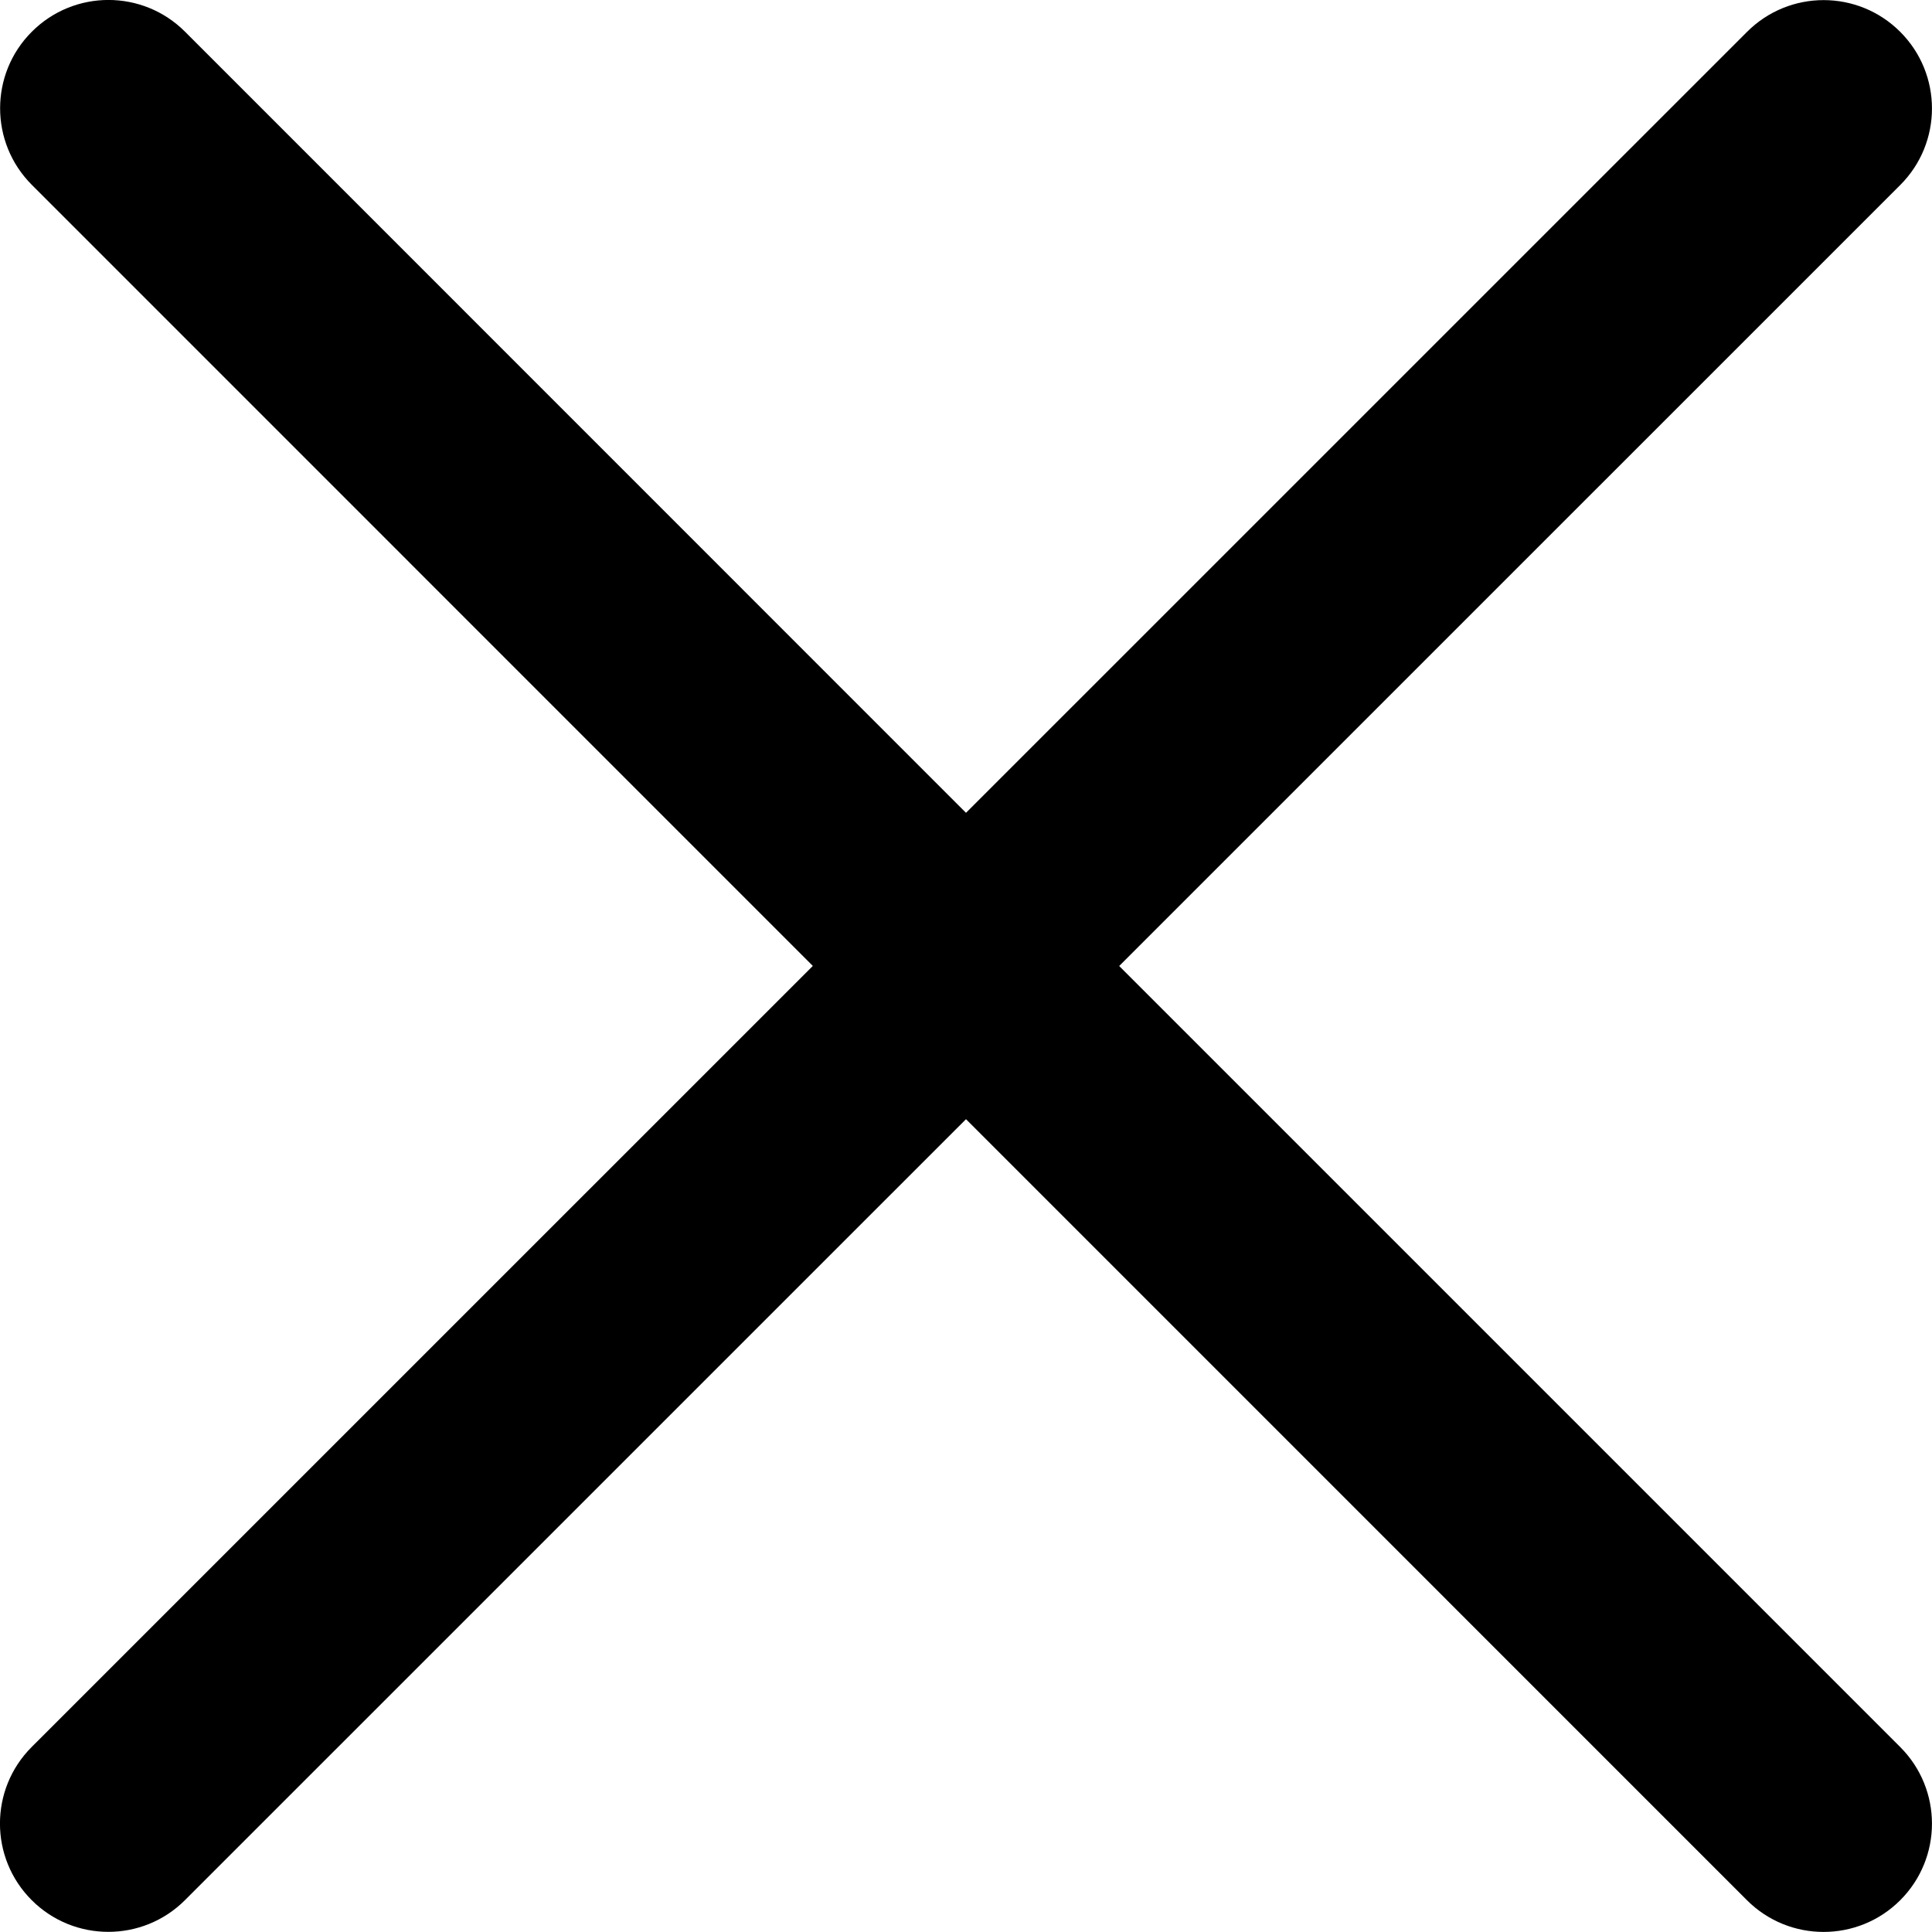
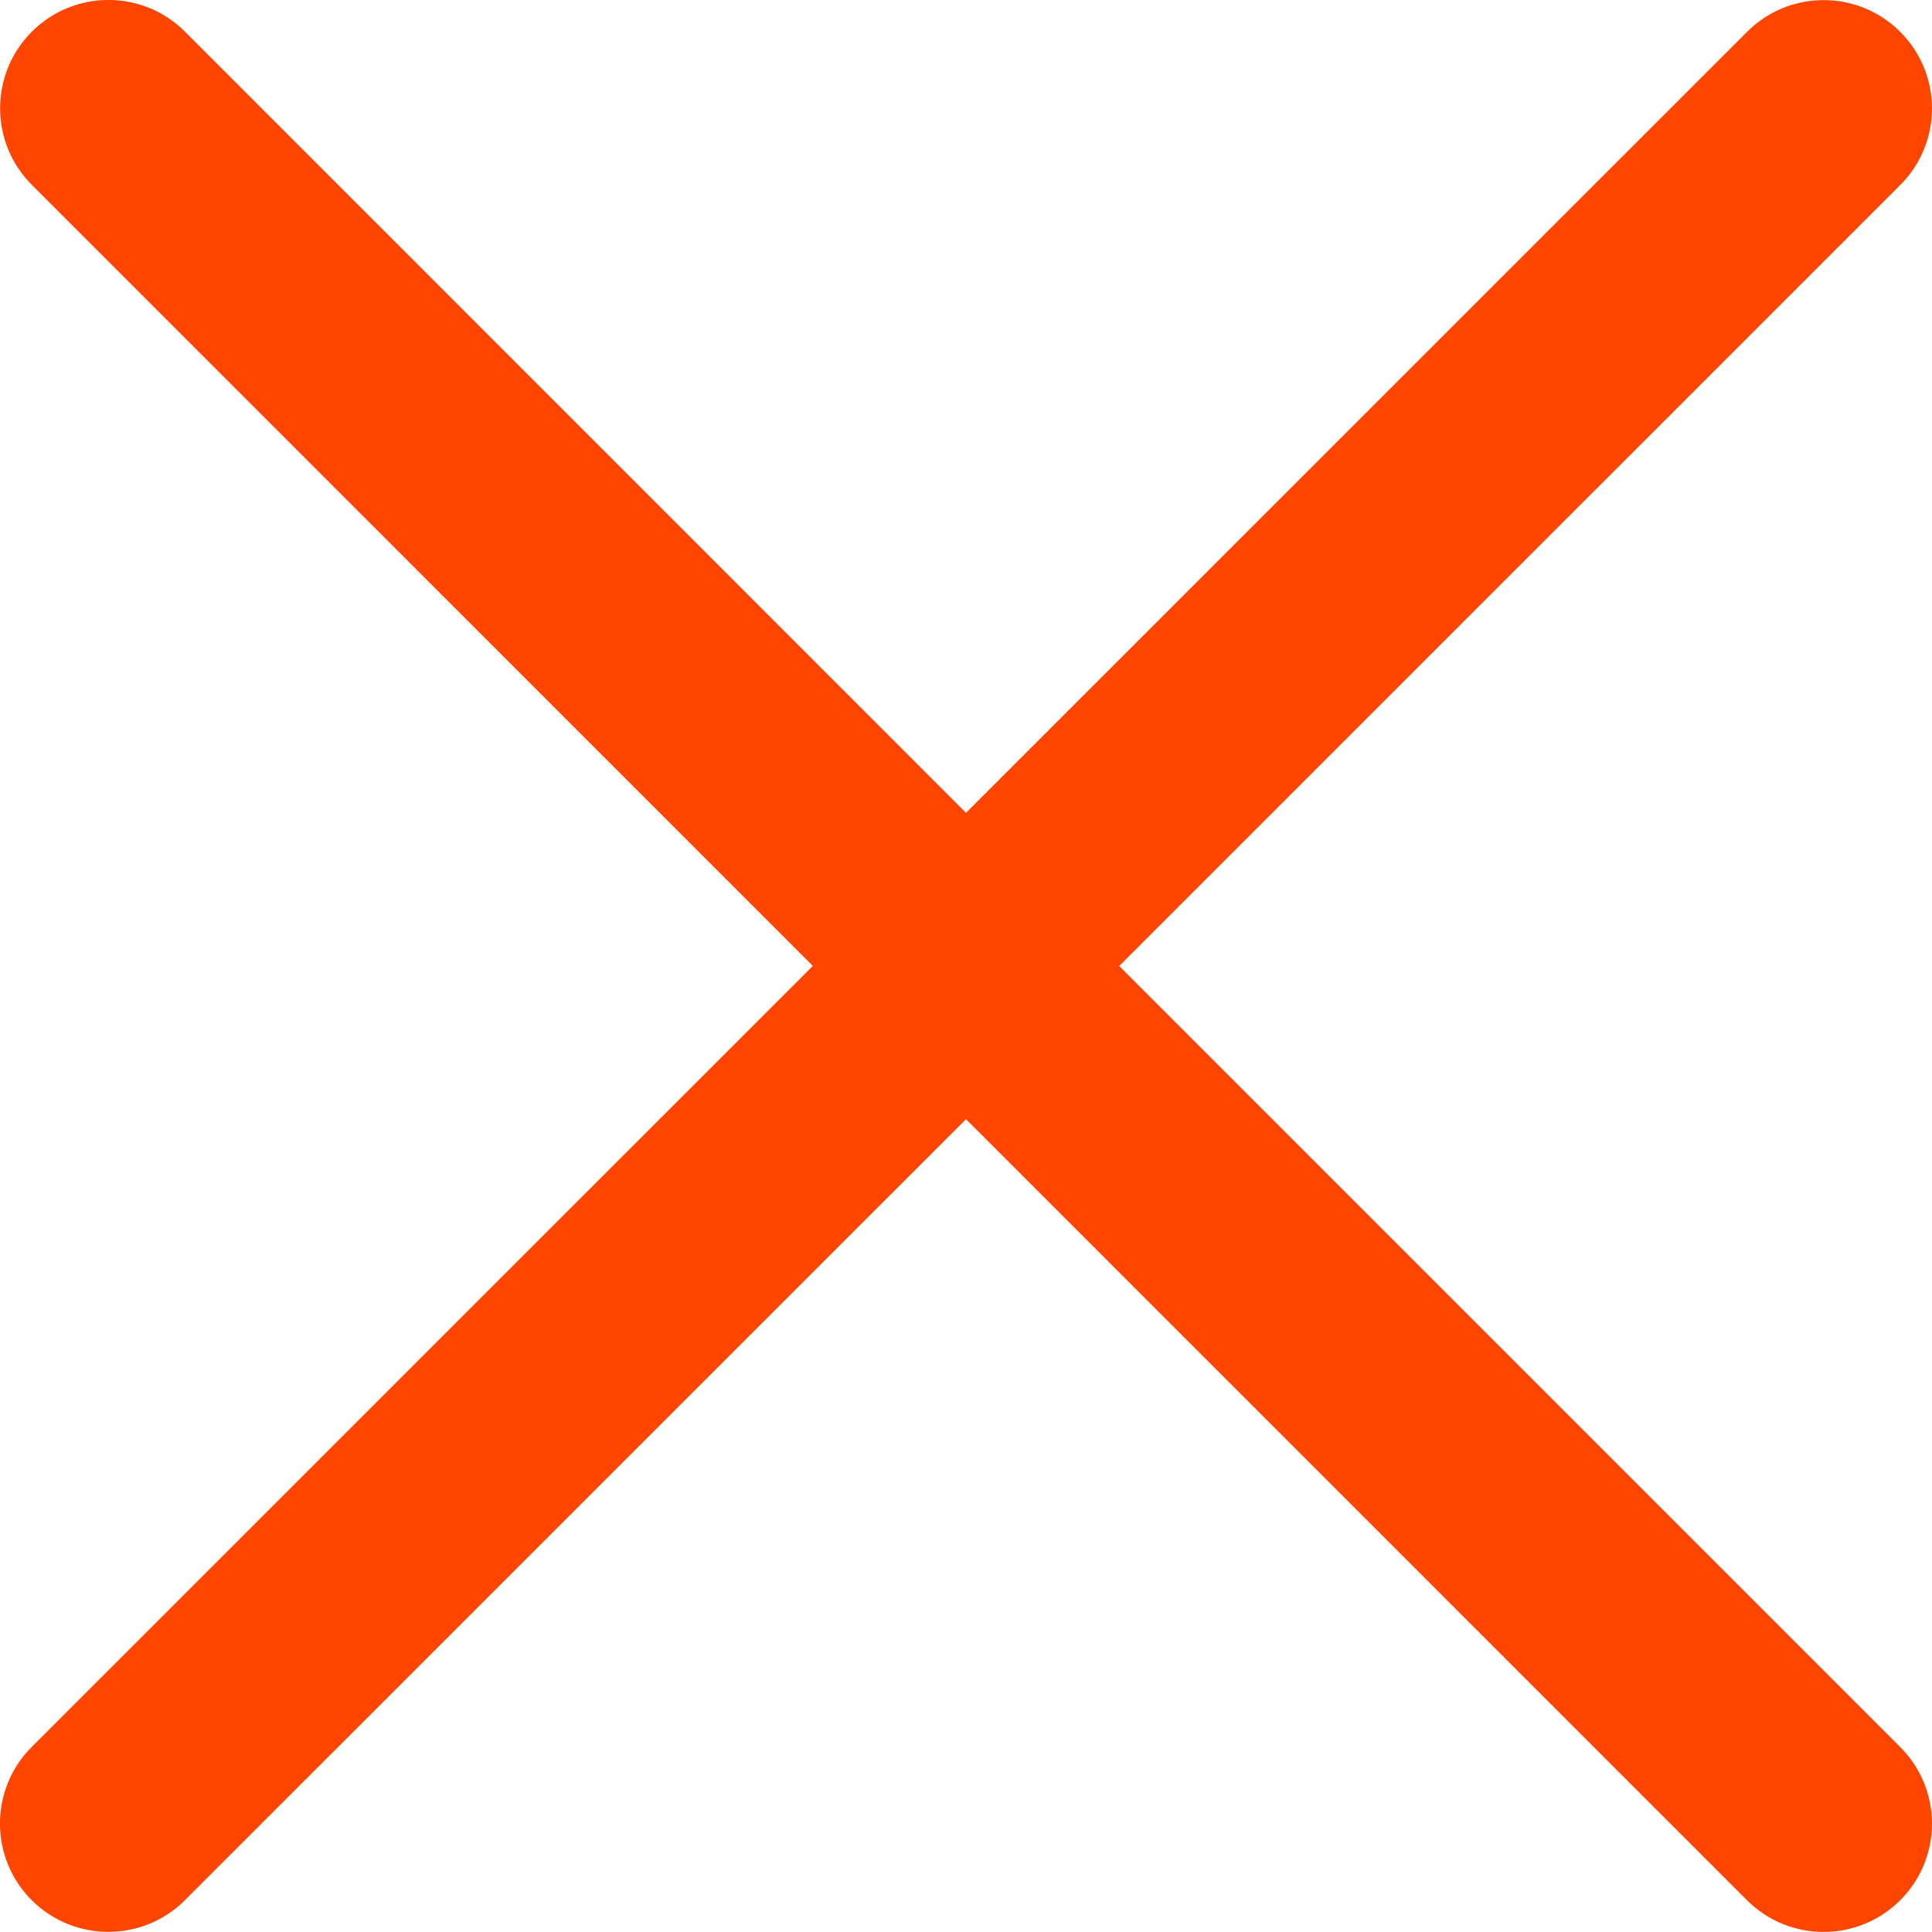
<svg xmlns="http://www.w3.org/2000/svg" version="1.0" id="Layer_1" x="0px" y="0px" width="26.752px" height="26.752px" viewBox="0 0 26.752 26.752" enable-background="new 0 0 26.752 26.752" xml:space="preserve">
-   <path d="M15.497,13.376L26.312,2.562c0.586-0.585,0.586-1.535,0-2.121s-1.535-0.586-2.121,0L13.376,11.255L2.562,0.439 c-0.586-0.586-1.535-0.586-2.121,0c-0.586,0.585-0.586,1.535,0,2.121l10.814,10.815L0.439,24.19c-0.586,0.586-0.586,1.535,0,2.121 c0.293,0.293,0.677,0.439,1.061,0.439s0.768-0.146,1.061-0.439l10.815-10.814L24.19,26.312c0.293,0.293,0.677,0.439,1.061,0.439 s0.768-0.146,1.061-0.439c0.586-0.586,0.586-1.535,0-2.121L15.497,13.376z" />
+   <path fill="#ff4500" d="M15.497,13.376L26.312,2.562c0.586-0.585,0.586-1.535,0-2.121s-1.535-0.586-2.121,0L13.376,11.255L2.562,0.439 c-0.586-0.586-1.535-0.586-2.121,0c-0.586,0.585-0.586,1.535,0,2.121l10.814,10.815L0.439,24.19c-0.586,0.586-0.586,1.535,0,2.121 c0.293,0.293,0.677,0.439,1.061,0.439s0.768-0.146,1.061-0.439l10.815-10.814L24.19,26.312c0.293,0.293,0.677,0.439,1.061,0.439 s0.768-0.146,1.061-0.439c0.586-0.586,0.586-1.535,0-2.121L15.497,13.376z" />
</svg>
